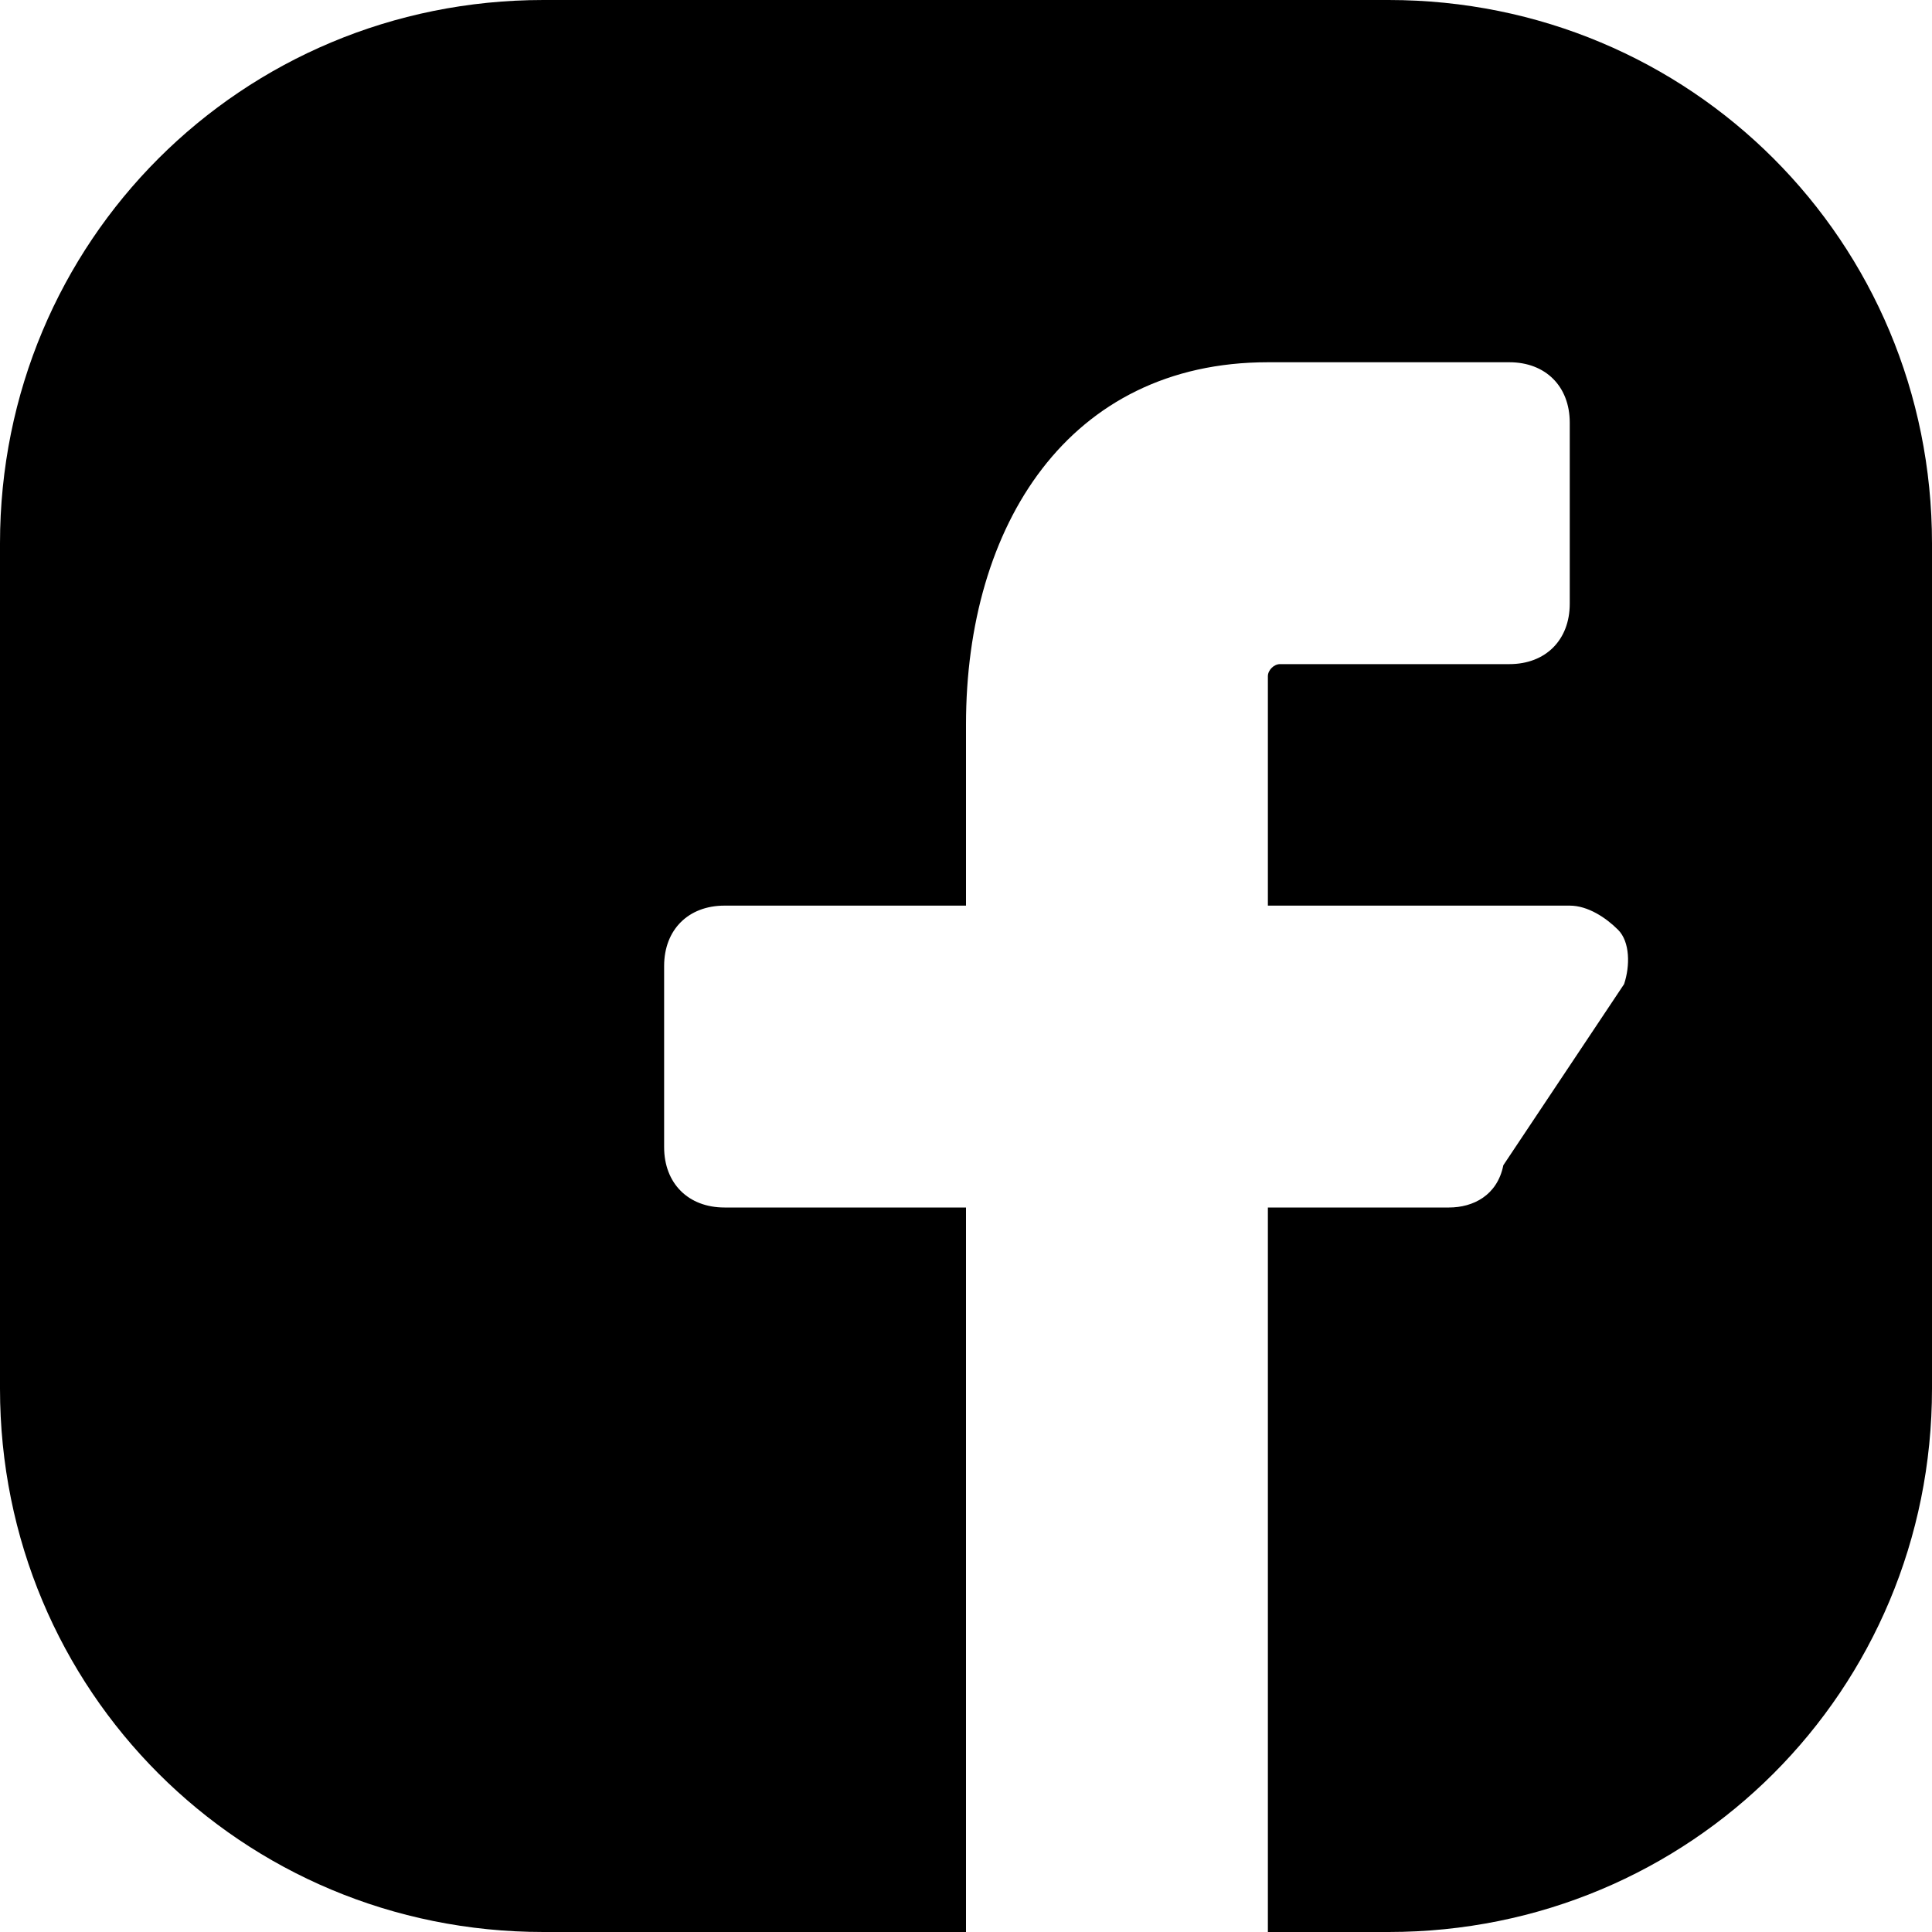
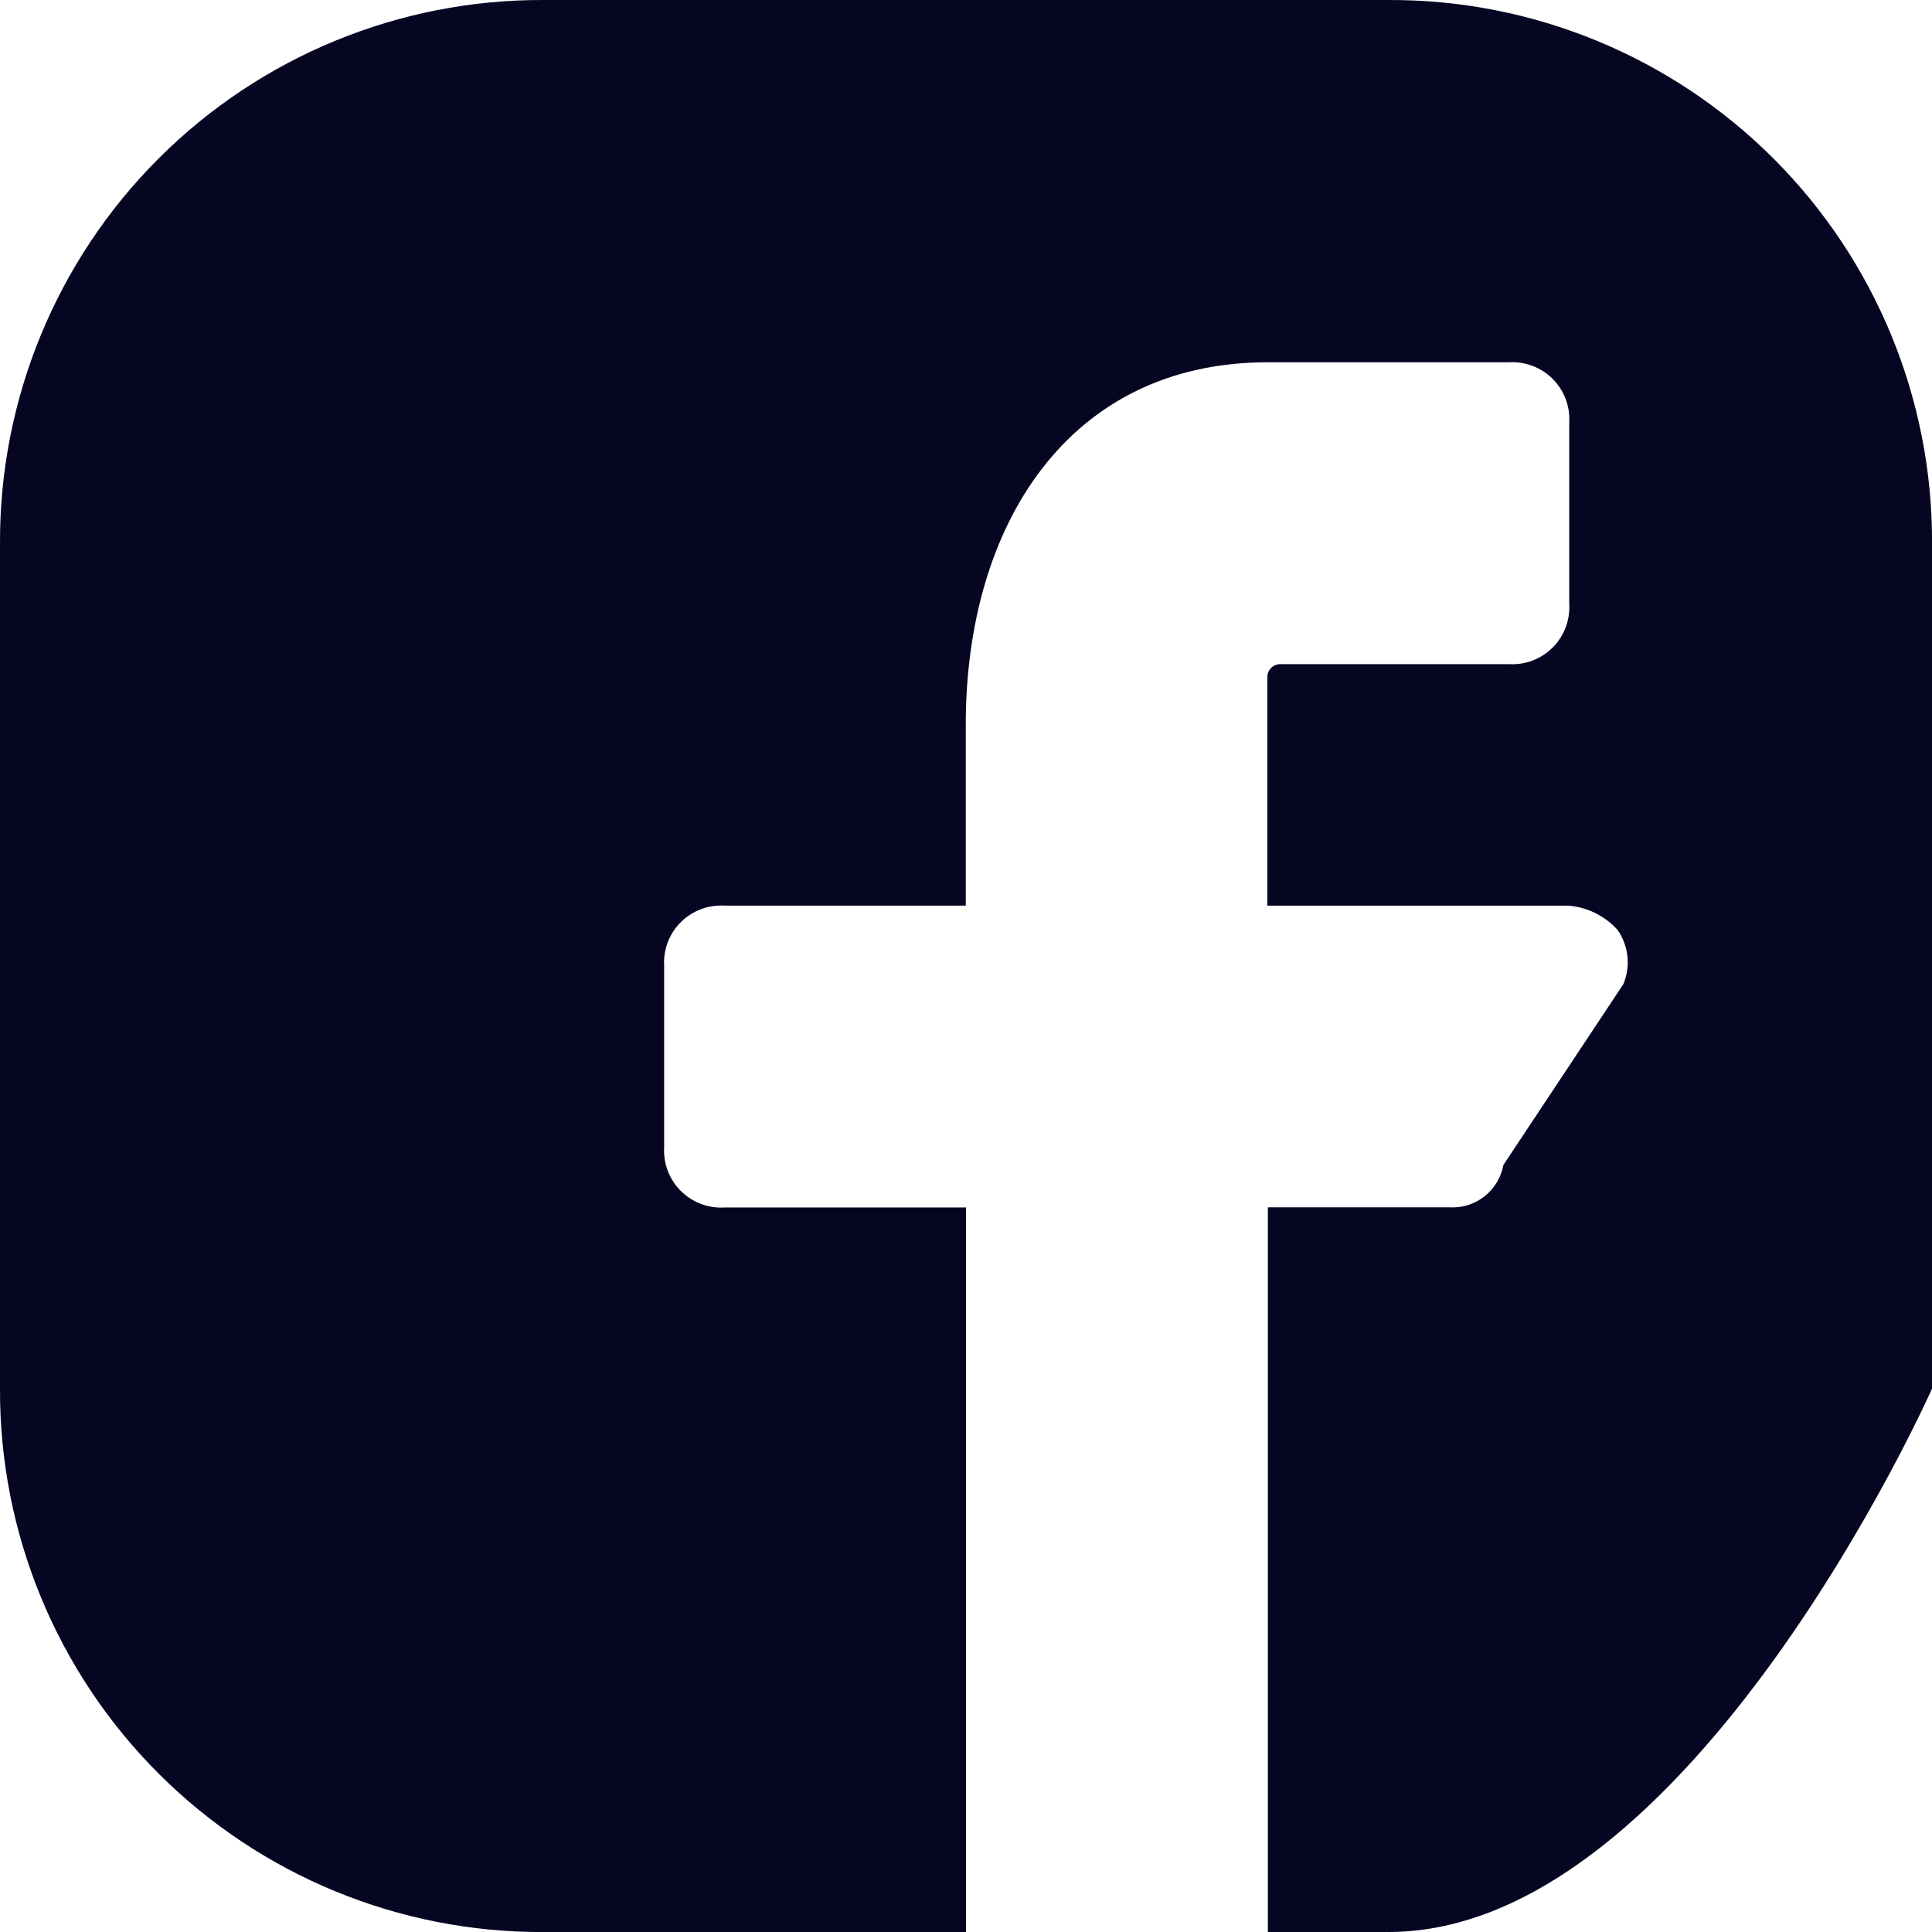
- <svg xmlns="http://www.w3.org/2000/svg" fill="#000000" height="800px" width="800px" version="1.1" id="Icons" viewBox="0 0 32 32" xml:space="preserve">
-   <path d="M23,0H9C4,0,0,4,0,9v14c0,5,4,9,9,9h7V20h-4c-0.6,0-1-0.4-1-1v-3c0-0.6,0.4-1,1-1h4v-3c0-3.3,1.7-6,5-6h4c0.6,0,1,0.4,1,1v3  c0,0.6-0.4,1-1,1h-3.8c-0.1,0-0.2,0.1-0.2,0.2V15h5c0.3,0,0.6,0.2,0.8,0.4s0.2,0.6,0.1,0.9l-2,3C24.8,19.8,24.4,20,24,20h-3v12h2  c5,0,9-4,9-9V9C32,4,28,0,23,0z" />
+ <svg xmlns="http://www.w3.org/2000/svg" width="32.834" height="32.834" viewBox="0 0 32.834 32.834">
+   <path id="facebook-svgrepo-com_2_" data-name="facebook-svgrepo-com (2)" d="M23.6,0H9.235A9.2,9.2,0,0,0,0,9.235V23.6a9.2,9.2,0,0,0,9.235,9.235h7.182V20.521h-4.1A.969.969,0,0,1,11.287,19.5V16.417a.969.969,0,0,1,1.026-1.026h4.1V12.313c0-3.386,1.744-6.156,5.13-6.156h4.1a.969.969,0,0,1,1.026,1.026v3.078a.969.969,0,0,1-1.026,1.026h-3.9a.221.221,0,0,0-.205.205v3.9h5.13a1.267,1.267,0,0,1,.821.41.964.964,0,0,1,.1.923L25.549,19.8a.878.878,0,0,1-.923.718H21.547V32.834H23.6c5.13,0,9.235-9.235,9.235-9.235V9.235A9.2,9.2,0,0,0,23.6,0Z" fill="#060623" />
</svg>
